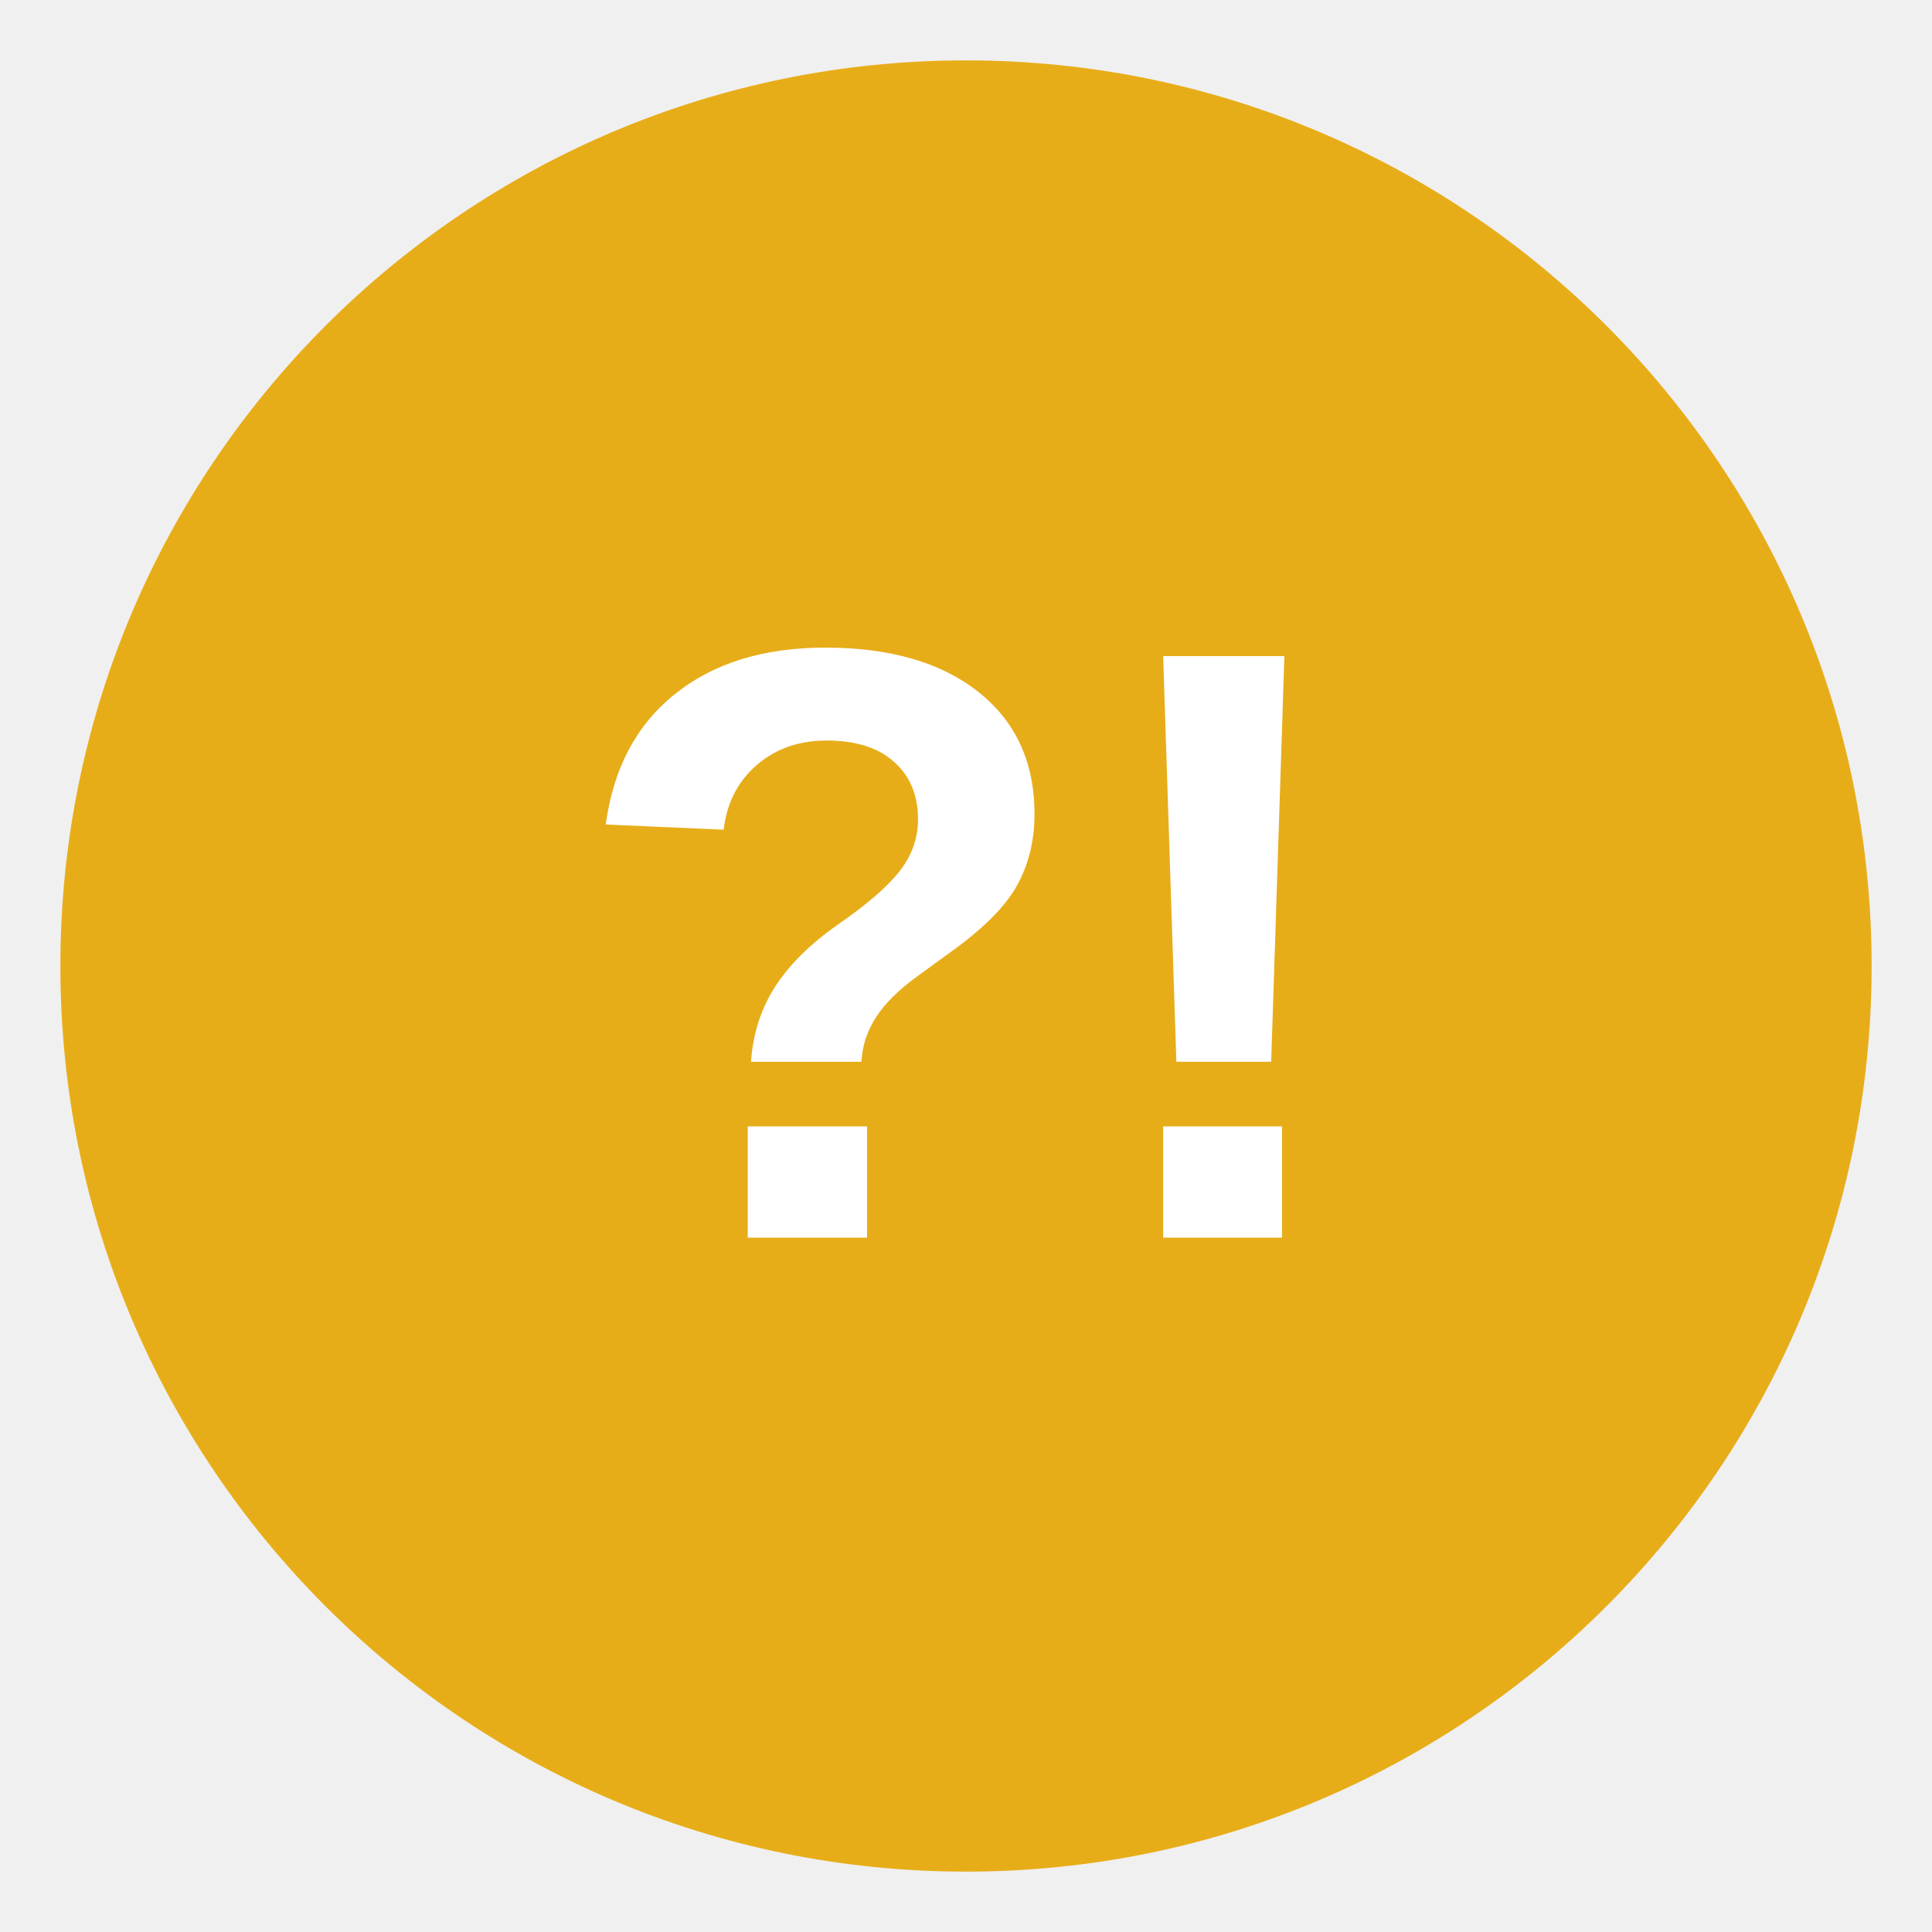
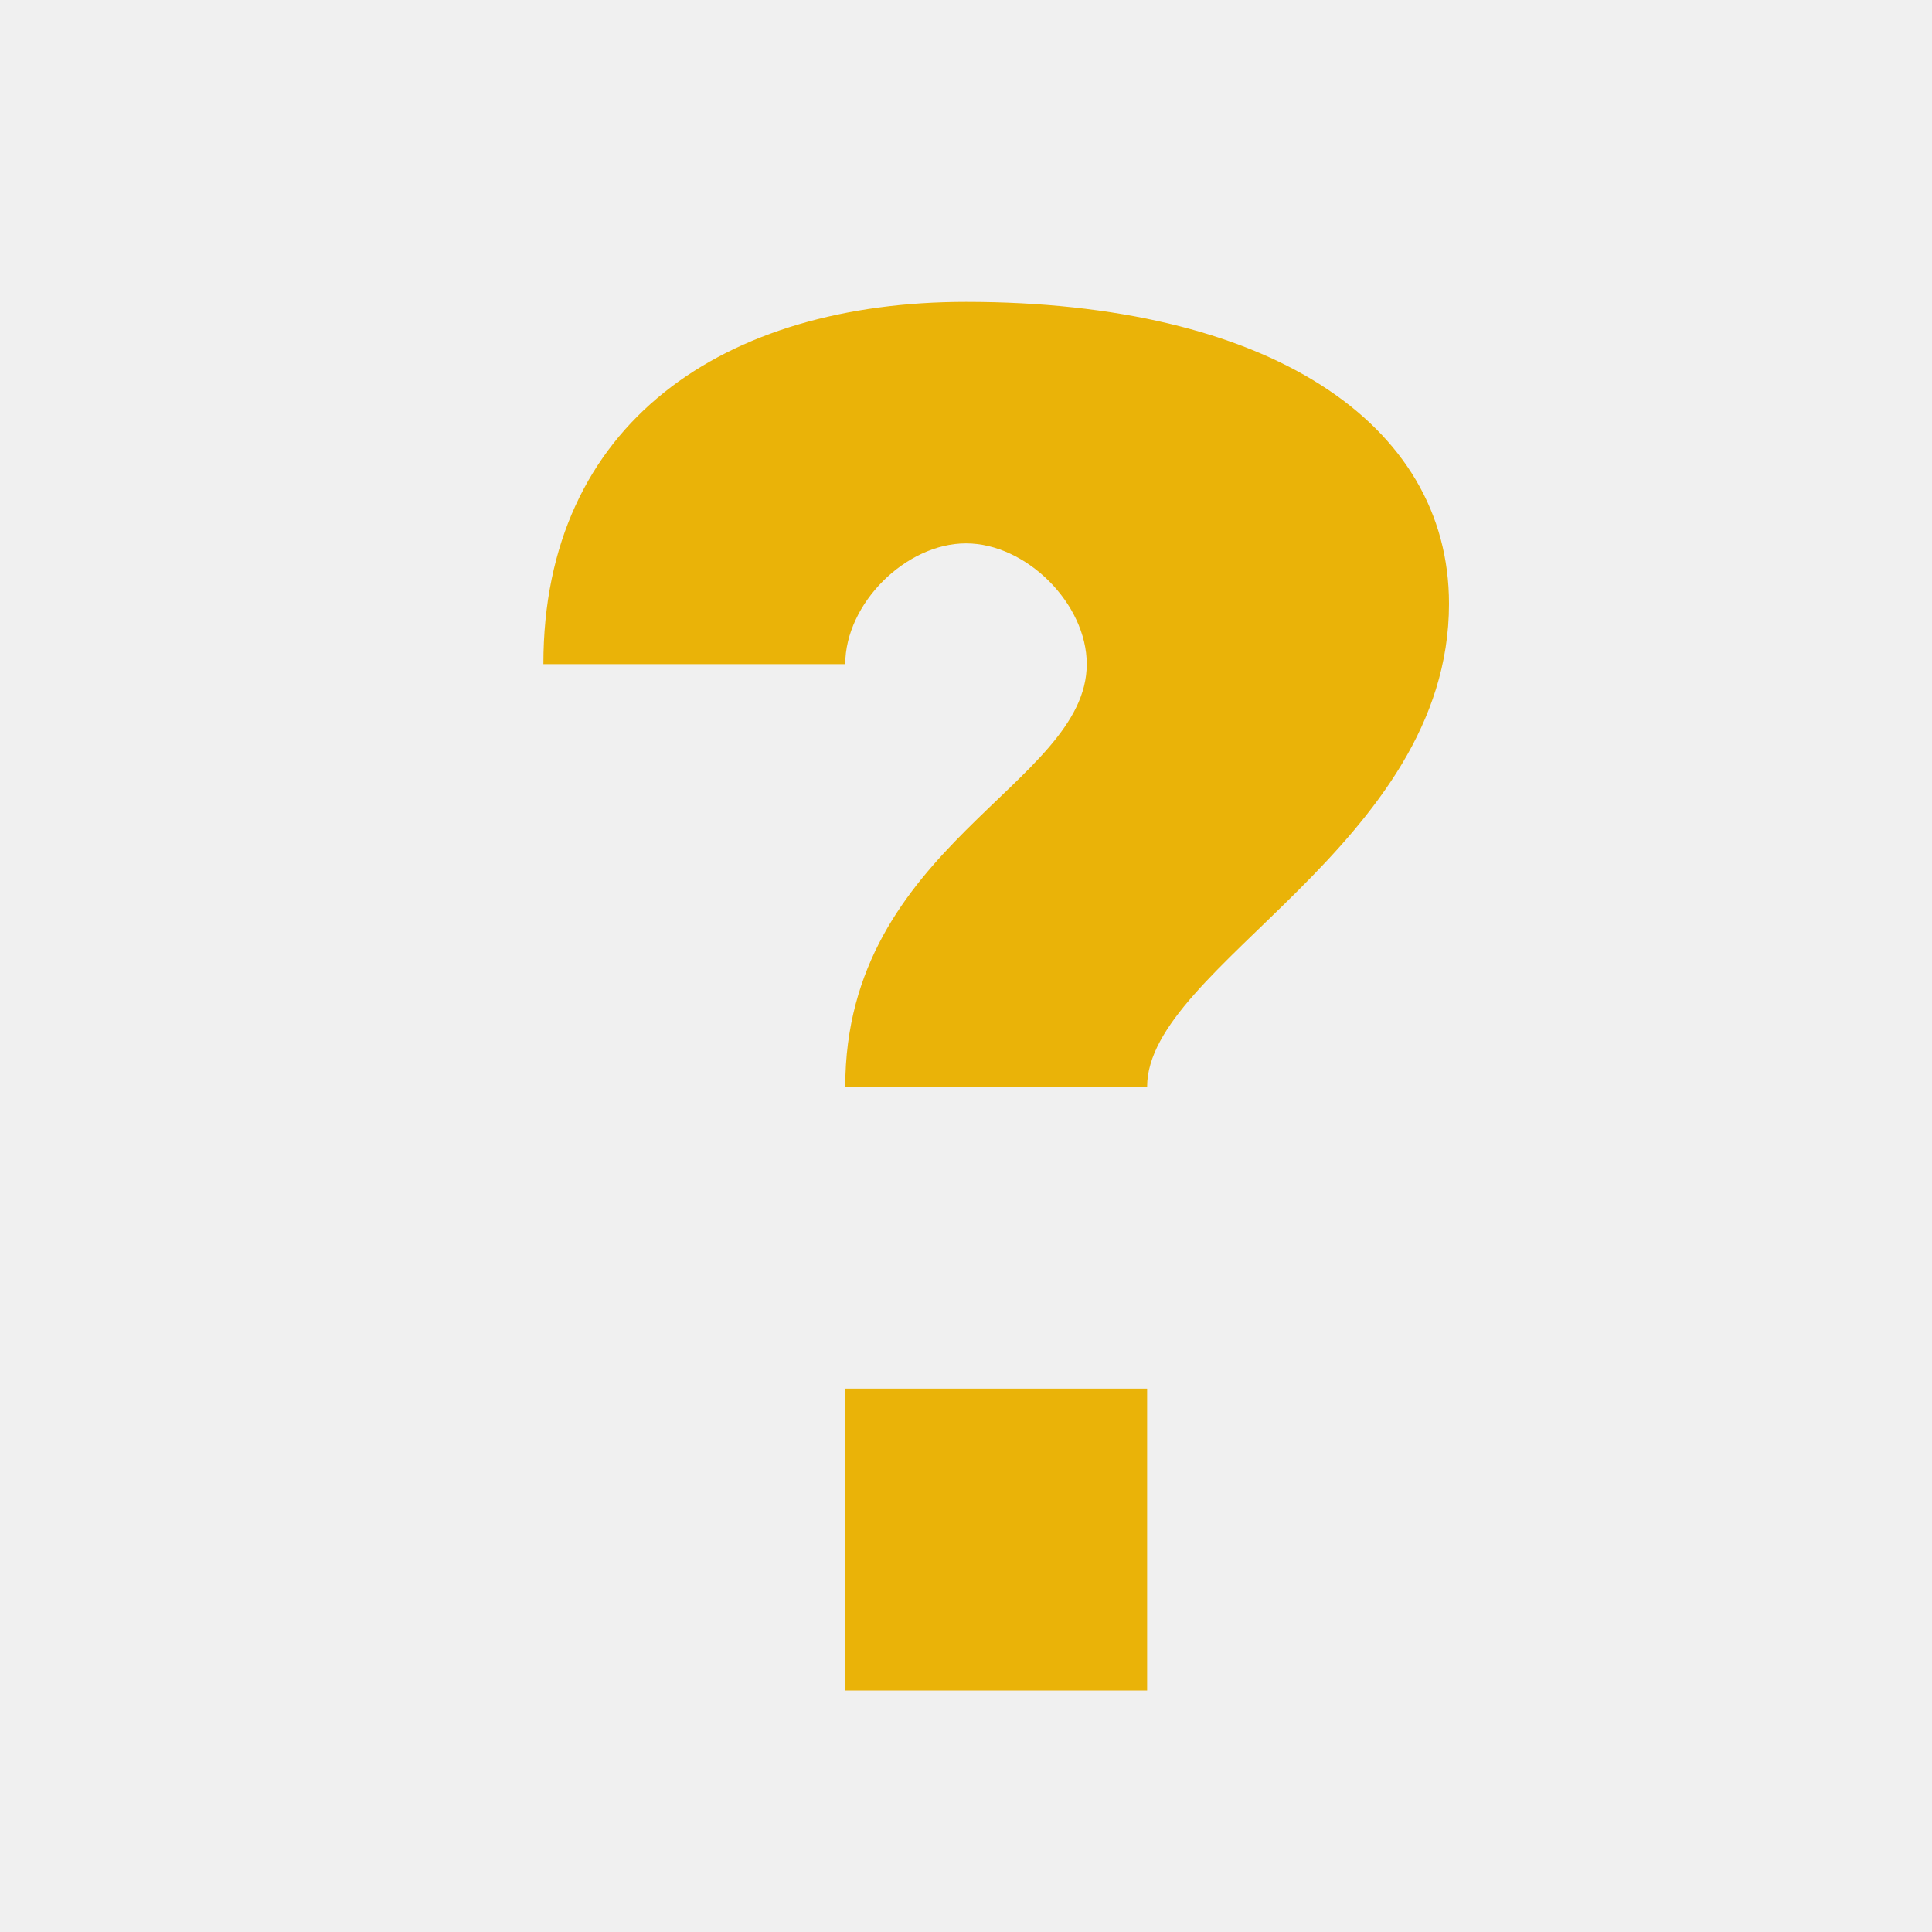
- <svg xmlns="http://www.w3.org/2000/svg" viewBox="0 0 64 64">
-   <circle cx="32" cy="32" r="30" fill="#e7ad19" />
-   <text x="32" y="41" text-anchor="middle" font-family="Arial,Helvetica,sans-serif" font-size="28" font-weight="800" fill="#fff">?!</text>
+ <svg xmlns="http://www.w3.org/2000/svg" viewBox="0 0 32 32" role="img" aria-label="?!">
+   <path d="M16 5c-4 0-7 2-7 6h5c0-1 1-2 2-2s2 1 2 2c0 2-4 3-4 7h5c0-2 5-4 5-8 0-3-3-5-8-5z M14 23h5v5h-5z" fill="#eab308" stroke="none" stroke-width="0" stroke-linecap="round" stroke-linejoin="round" />
</svg>
